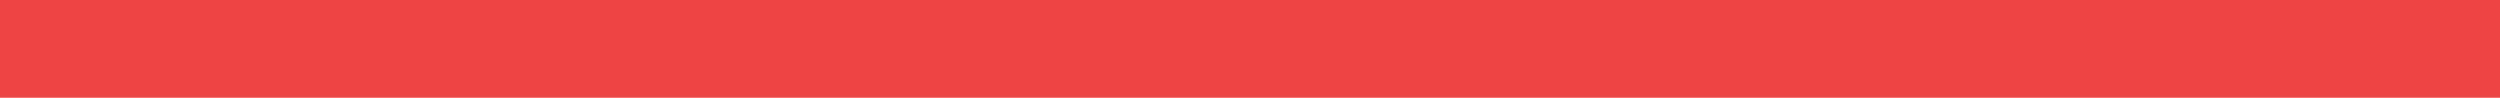
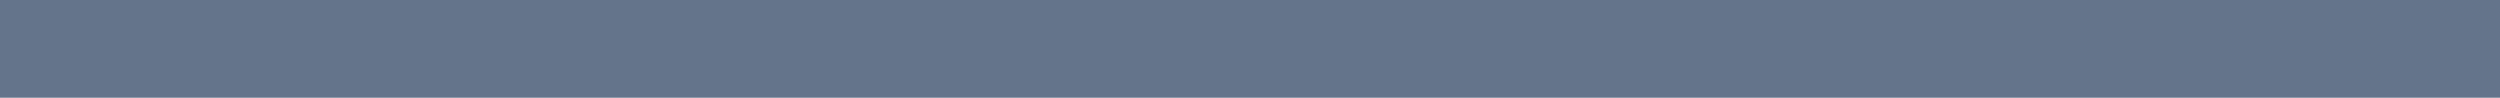
<svg xmlns="http://www.w3.org/2000/svg" preserveAspectRatio="none" overflow="visible" style="display: block;" width="51.16" height="2" viewBox="0 0 51.16 2" fill="none">
-   <line id="Line" y1="1" x2="51.16" y2="1" stroke="#EF4444" stroke-width="2" />
+   <line id="Line" y1="1" x2="51.16" y2="1" stroke="#64748B" stroke-width="2" />
</svg>
